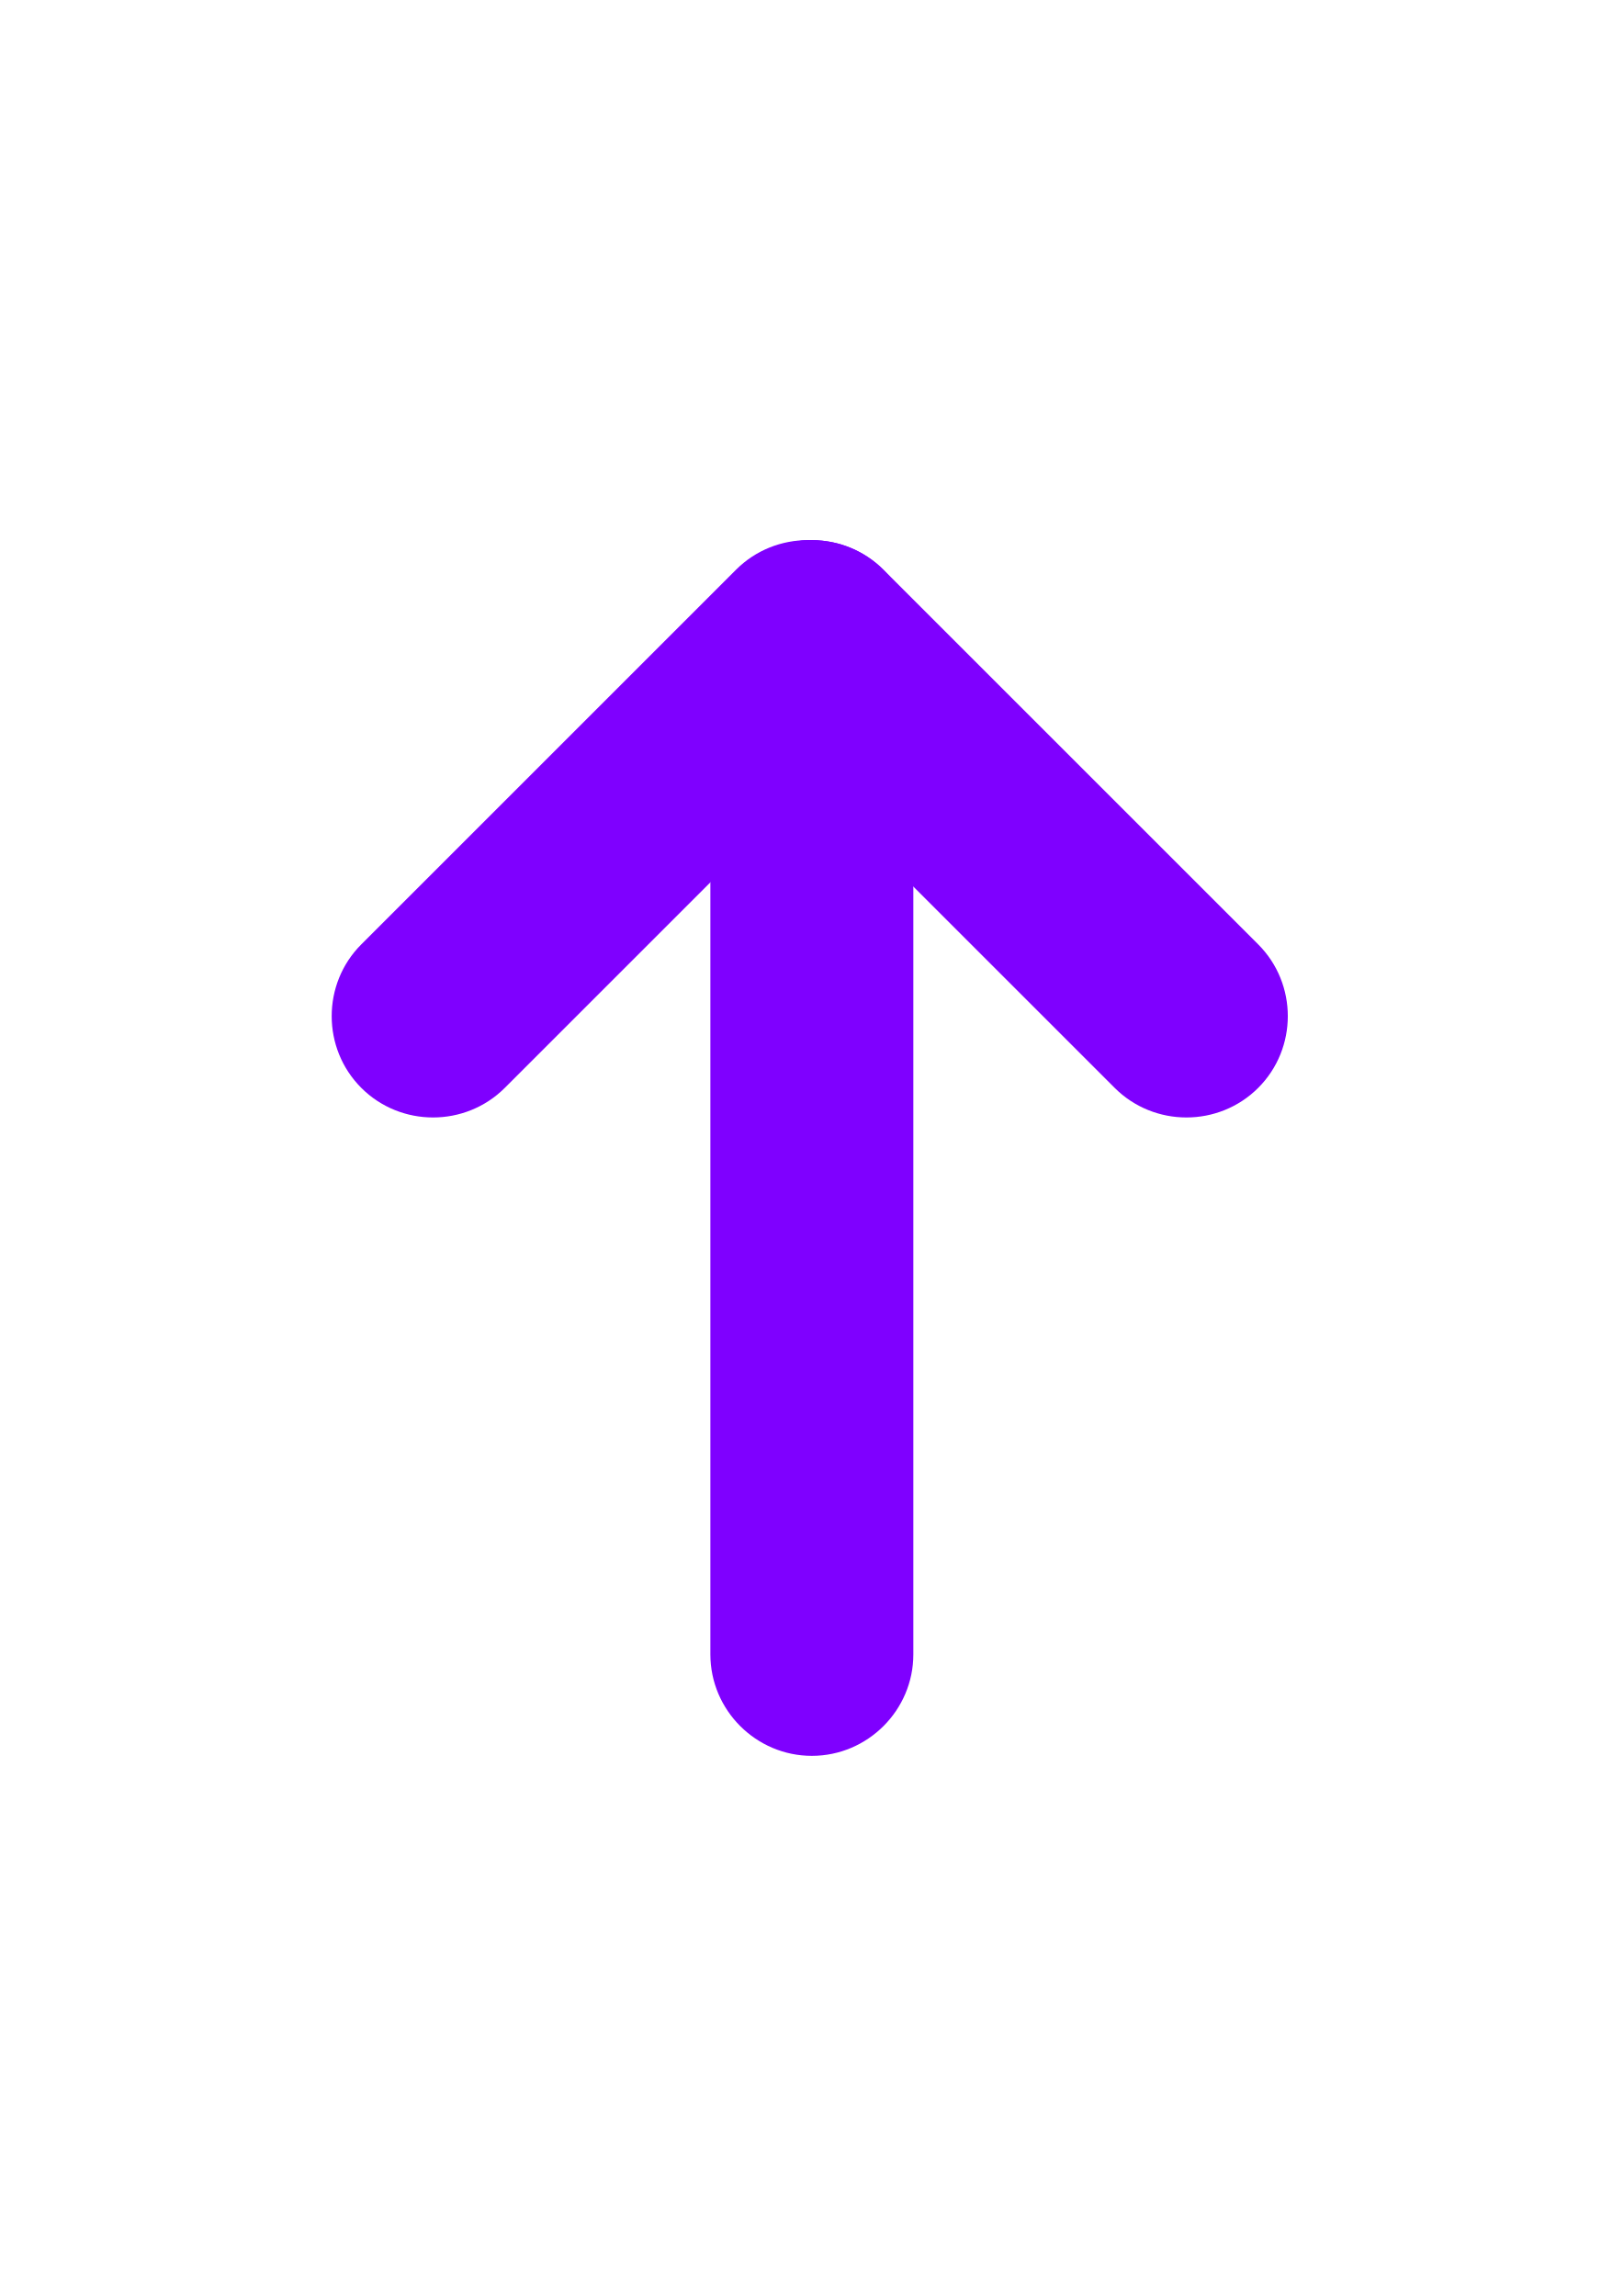
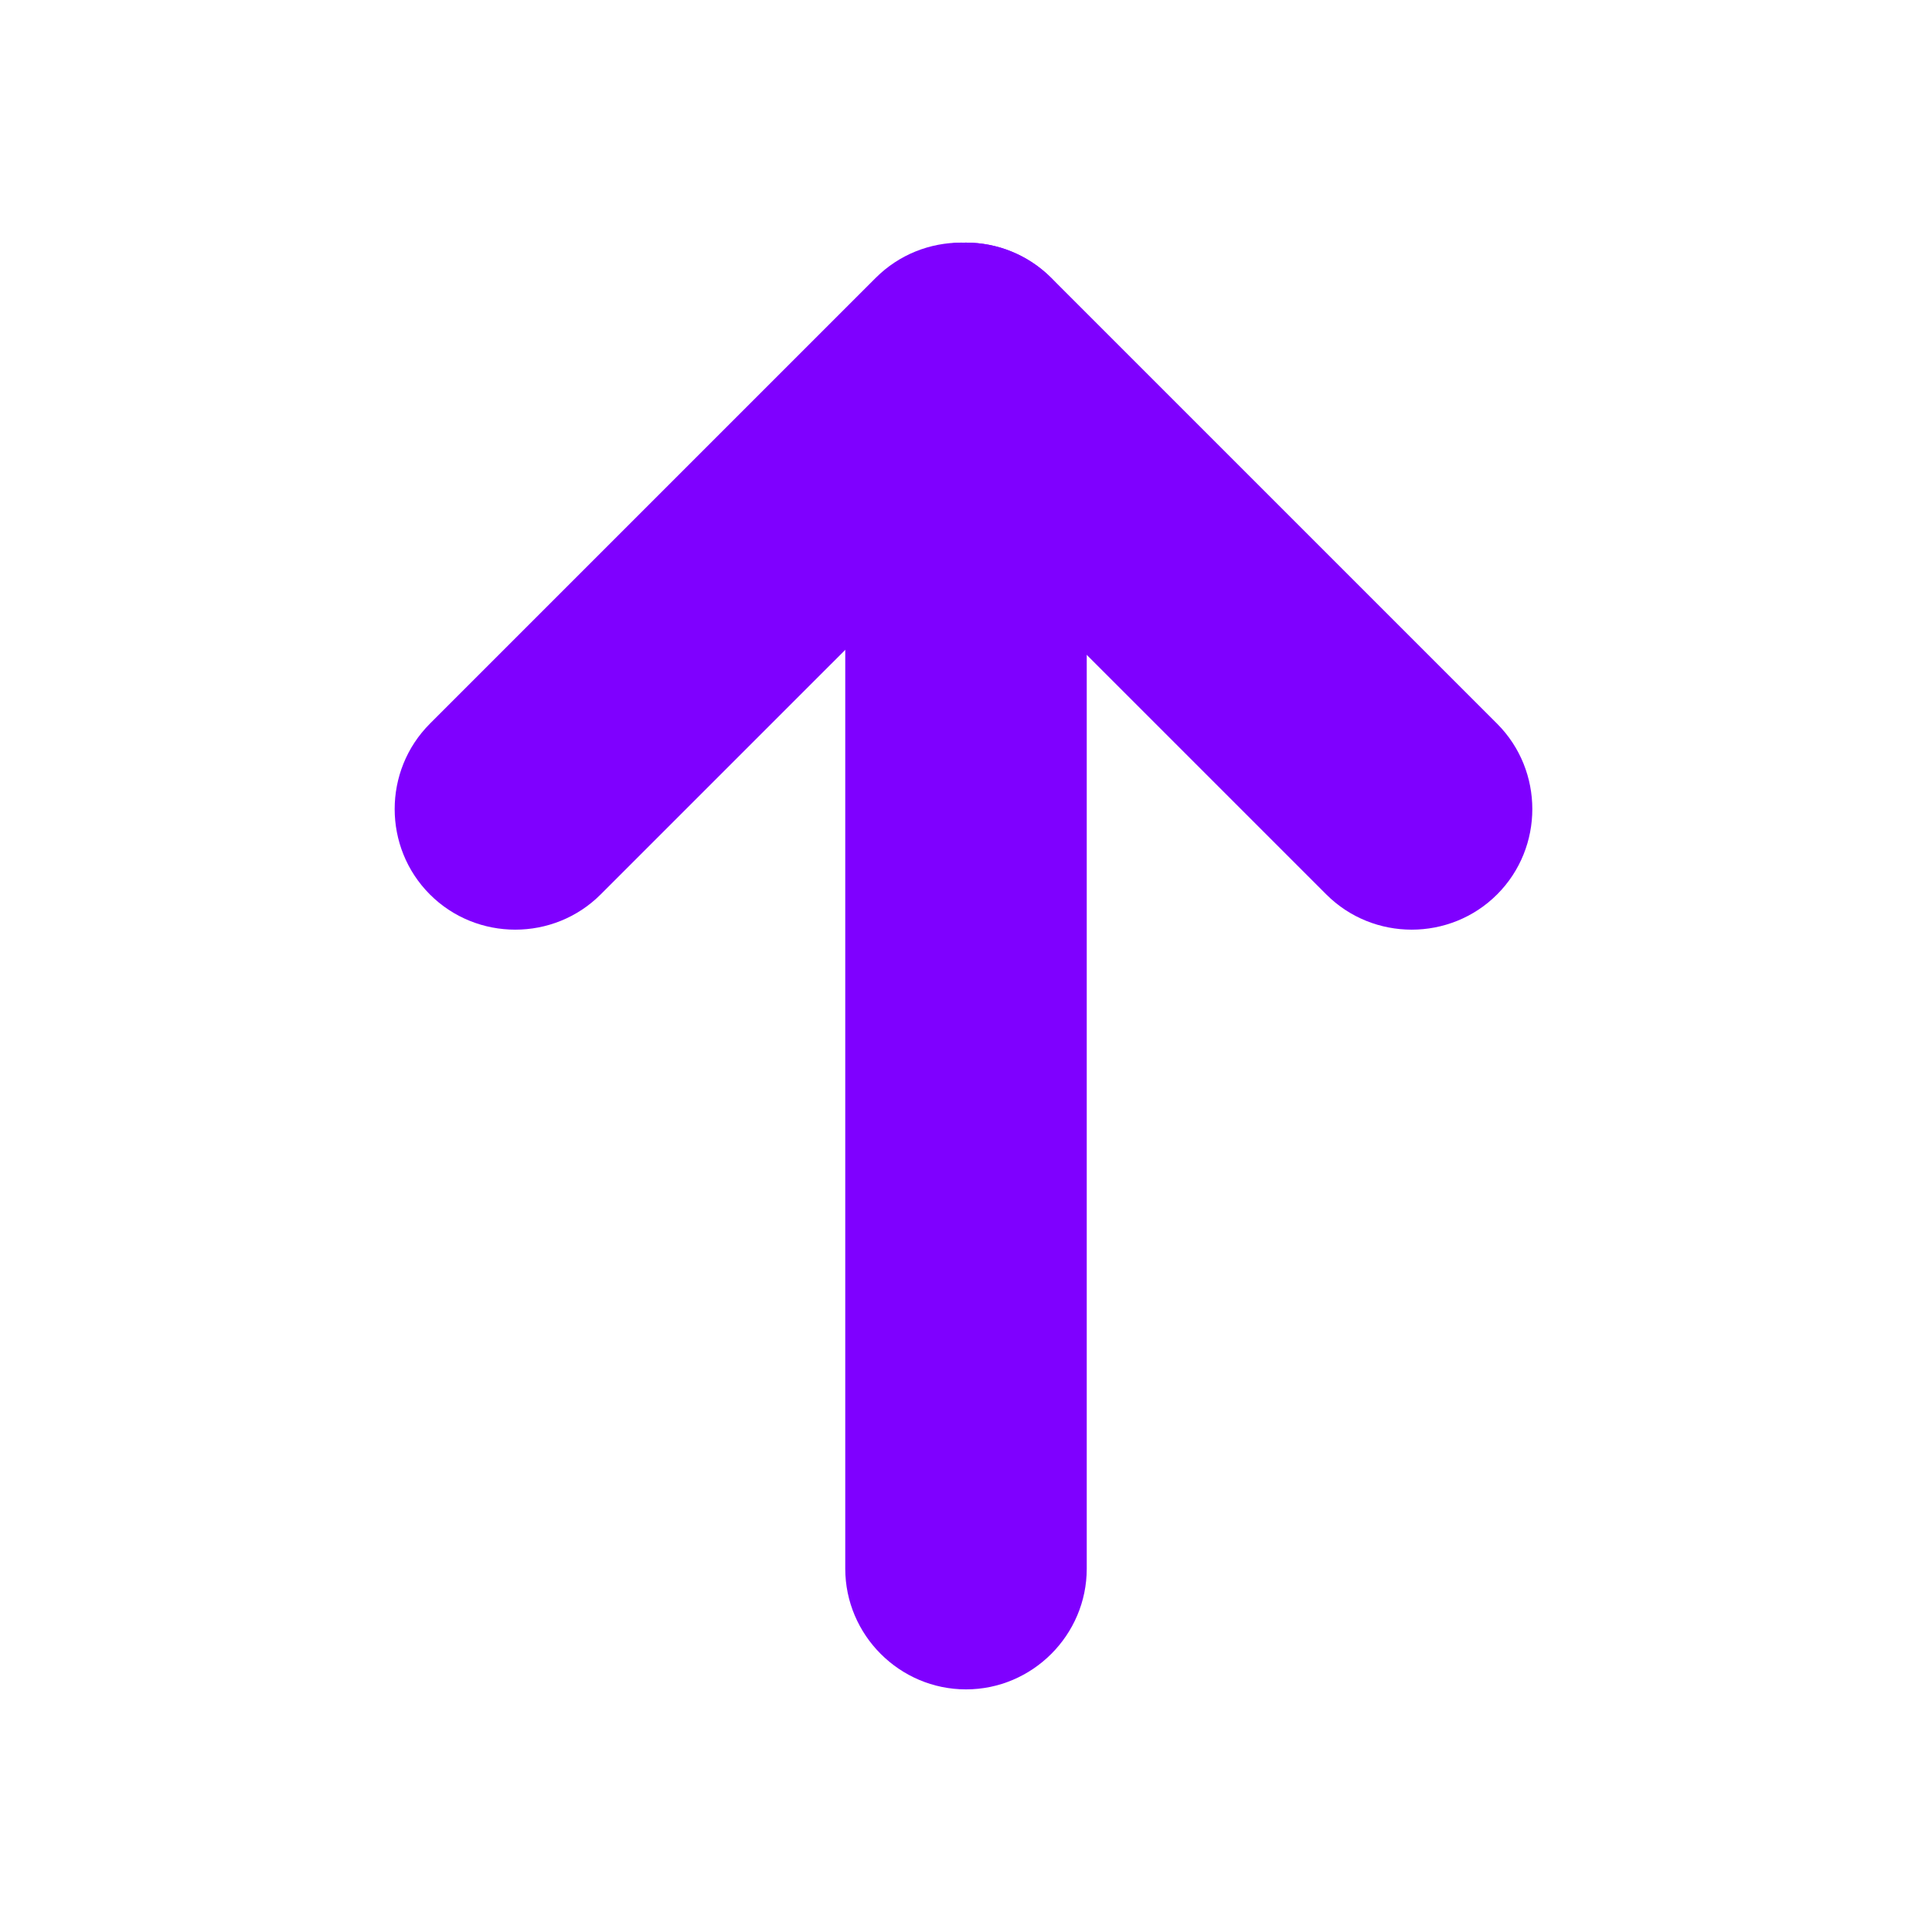
- <svg xmlns="http://www.w3.org/2000/svg" version="1.1" id="Highest_1_" x="0px" y="0px" width="595.279px" height="841.891px" viewBox="0 0 595.279 841.891" enable-background="new 0 0 595.279 841.891" xml:space="preserve">
-   <path fill="#7F00FF" d="M297.64,643.831L297.64,643.831c20.463,0,37.205-16.742,37.205-37.205V235.264  c0-20.463-16.742-37.205-37.205-37.205l0,0c-20.463,0-37.205,16.742-37.205,37.205v371.362  C260.435,627.089,277.177,643.831,297.64,643.831z" />
-   <path fill="#7F00FF" d="M461.277,398.901L461.277,398.901c14.473-14.473,14.473-38.145,0-52.618l-137.37-137.37  c-14.473-14.473-38.145-14.473-52.617,0l0,0c-14.473,14.473-14.473,38.145,0,52.617l137.37,137.371  C423.123,413.364,446.804,413.364,461.277,398.901z" />
-   <path fill="#7F00FF" d="M132.459,398.901L132.459,398.901c-14.473-14.473-14.473-38.145,0-52.618l137.37-137.37  c14.473-14.473,38.145-14.473,52.617,0l0,0c14.473,14.473,14.473,38.145,0,52.617l-137.38,137.371  C170.604,413.364,146.922,413.364,132.459,398.901z" />
+ <svg xmlns="http://www.w3.org/2000/svg" version="1.1" id="Highest_1_" x="0px" y="0px" viewBox="0 0 64 64" enable-background="new 0 0 64 64" xml:space="preserve">
+   <path fill="#7F00FF" d="M32,55.963L32,55.963c2.2,0,4-1.8,4-4V12.037c0-2.2-1.8-4-4-4h0c-2.2,0-4,1.8-4,4v39.926  C28,54.163,29.8,55.963,32,55.963z" />
+   <path fill="#7F00FF" d="M49.593,29.63L49.593,29.63c1.556-1.556,1.556-4.101,0-5.657L34.824,9.204c-1.556-1.556-4.101-1.556-5.657,0  l0,0c-1.556,1.556-1.556,4.101,0,5.657L43.936,29.63C45.491,31.185,48.037,31.185,49.593,29.63z" />
+   <path fill="#7F00FF" d="M14.241,29.63L14.241,29.63c-1.556-1.556-1.556-4.101,0-5.657L29.01,9.204c1.556-1.556,4.101-1.556,5.657,0  l0,0c1.556,1.556,1.556,4.101,0,5.657L19.897,29.63C18.342,31.185,15.796,31.185,14.241,29.63z" />
</svg>
